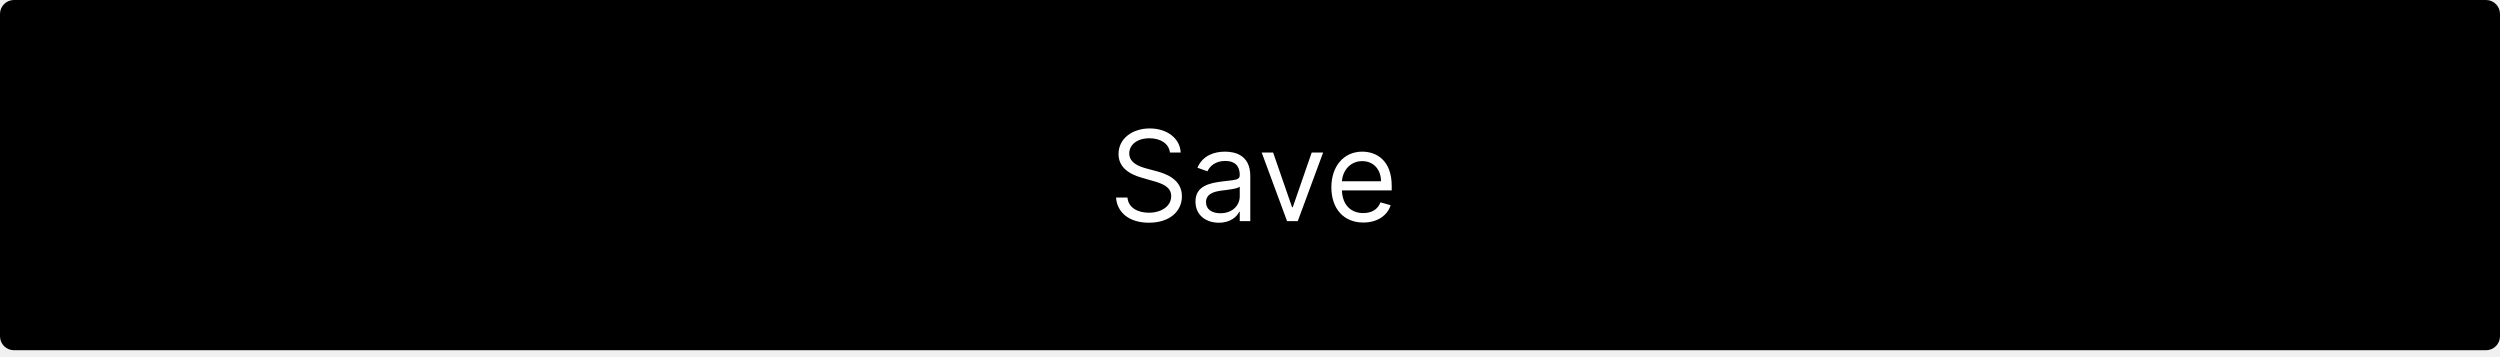
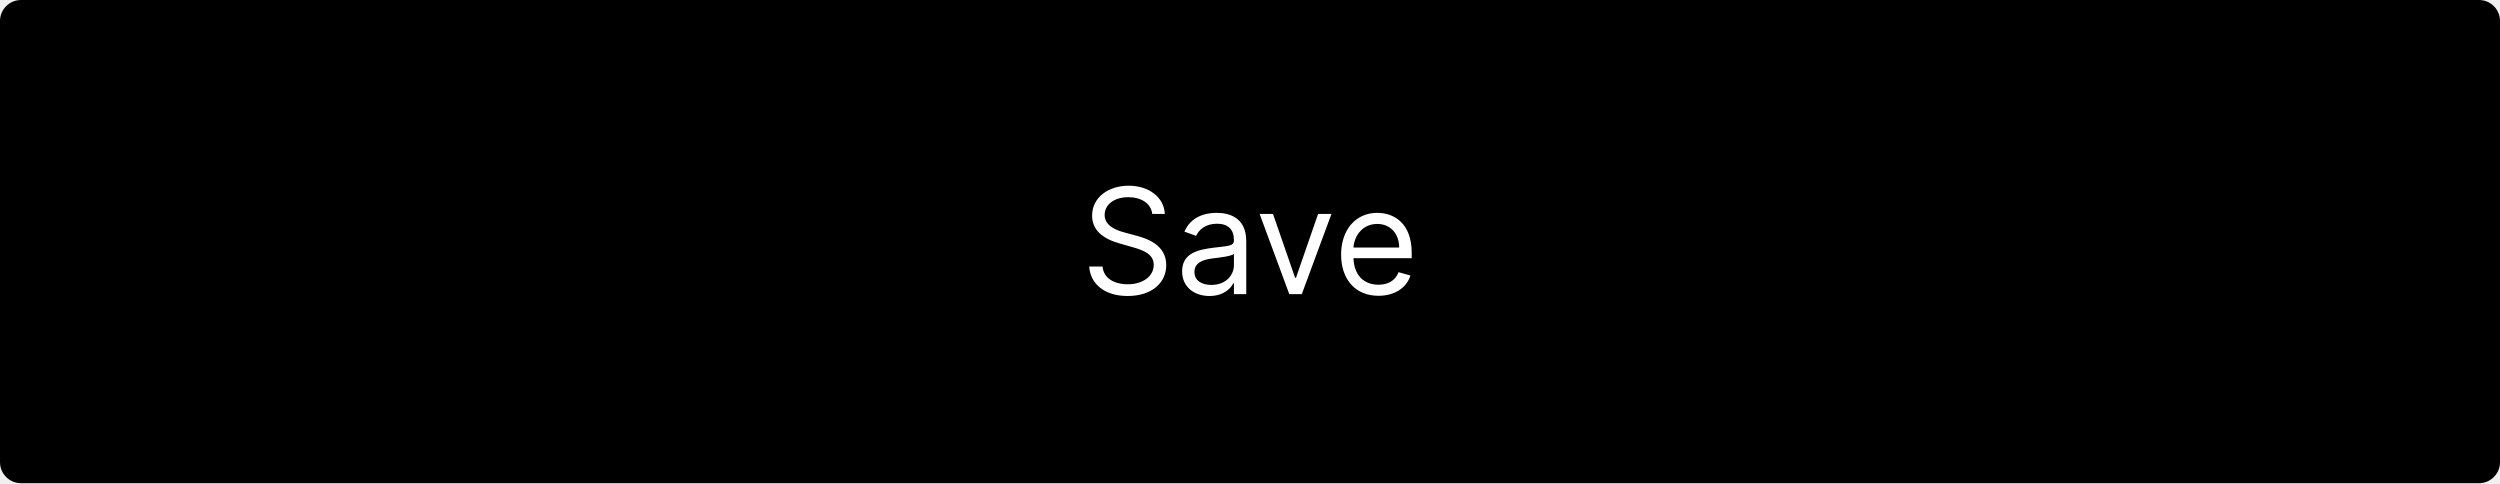
- <svg xmlns="http://www.w3.org/2000/svg" width="358" height="51" viewBox="0 0 358 51" fill="none">
-   <rect width="358" height="50.152" rx="2" fill="black" />
-   <path d="M167.537 21.845H169.071C169.001 19.869 167.179 18.393 164.648 18.393C162.142 18.393 160.174 19.85 160.174 22.049C160.174 23.813 161.452 24.862 163.498 25.45L165.108 25.91C166.489 26.294 167.716 26.779 167.716 28.083C167.716 29.515 166.336 30.461 164.52 30.461C162.961 30.461 161.58 29.771 161.452 28.288H159.816C159.969 30.436 161.708 31.893 164.52 31.893C167.537 31.893 169.25 30.231 169.25 28.109C169.25 25.654 166.924 24.862 165.569 24.504L164.239 24.146C163.267 23.89 161.708 23.379 161.708 21.973C161.708 20.72 162.858 19.799 164.597 19.799C166.182 19.799 167.384 20.553 167.537 21.845ZM174.541 31.893C176.254 31.893 177.149 30.973 177.456 30.333H177.533V31.663H179.041V25.194C179.041 22.075 176.664 21.717 175.411 21.717C173.928 21.717 172.24 22.228 171.473 24.018L172.905 24.529C173.237 23.813 174.024 23.046 175.462 23.046C176.849 23.046 177.533 23.781 177.533 25.041V25.092C177.533 25.82 176.791 25.757 175.002 25.987C173.18 26.223 171.192 26.626 171.192 28.876C171.192 30.794 172.675 31.893 174.541 31.893ZM174.771 30.538C173.57 30.538 172.7 30.001 172.7 28.953C172.7 27.802 173.749 27.444 174.925 27.291C175.564 27.214 177.277 27.035 177.533 26.728V28.109C177.533 29.336 176.561 30.538 174.771 30.538ZM189.472 21.845H187.835L185.125 29.669H185.023L182.312 21.845H180.676L184.307 31.663H185.841L189.472 21.845ZM195.228 31.867C197.222 31.867 198.679 30.87 199.14 29.387L197.682 28.978C197.299 30.001 196.41 30.512 195.228 30.512C193.457 30.512 192.236 29.368 192.166 27.265H199.293V26.626C199.293 22.97 197.12 21.717 195.074 21.717C192.415 21.717 190.651 23.813 190.651 26.831C190.651 29.848 192.39 31.867 195.228 31.867ZM192.166 25.961C192.268 24.433 193.348 23.072 195.074 23.072C196.711 23.072 197.759 24.299 197.759 25.961H192.166Z" fill="white" />
+ <svg xmlns="http://www.w3.org/2000/svg" width="238" height="46" viewBox="0 0 238 46" fill="none">
+   <rect width="238" height="46" rx="2" fill="black" />
+   <path d="M109.696 20.364H110.889C110.834 18.827 109.417 17.679 107.449 17.679C105.5 17.679 103.968 18.812 103.968 20.523C103.968 21.895 104.963 22.71 106.554 23.168L107.806 23.526C108.88 23.824 109.835 24.202 109.835 25.216C109.835 26.329 108.761 27.065 107.349 27.065C106.136 27.065 105.062 26.528 104.963 25.375H103.69C103.809 27.046 105.162 28.179 107.349 28.179C109.696 28.179 111.028 26.886 111.028 25.236C111.028 23.327 109.218 22.71 108.164 22.432L107.13 22.153C106.375 21.954 105.162 21.557 105.162 20.463C105.162 19.489 106.056 18.773 107.409 18.773C108.642 18.773 109.576 19.359 109.696 20.364ZM115.143 28.179C116.476 28.179 117.172 27.463 117.41 26.966H117.47V28H118.643V22.969C118.643 20.543 116.794 20.264 115.819 20.264C114.666 20.264 113.354 20.662 112.757 22.054L113.871 22.452C114.129 21.895 114.741 21.298 115.859 21.298C116.938 21.298 117.47 21.87 117.47 22.849V22.889C117.47 23.456 116.893 23.406 115.501 23.585C114.084 23.769 112.538 24.082 112.538 25.832C112.538 27.324 113.692 28.179 115.143 28.179ZM115.322 27.125C114.388 27.125 113.711 26.707 113.711 25.892C113.711 24.997 114.527 24.719 115.442 24.599C115.939 24.54 117.271 24.401 117.47 24.162V25.236C117.47 26.19 116.714 27.125 115.322 27.125ZM126.756 20.364H125.483L123.375 26.449H123.295L121.188 20.364H119.915L122.739 28H123.932L126.756 20.364ZM131.233 28.159C132.784 28.159 133.917 27.384 134.275 26.23L133.142 25.912C132.843 26.707 132.152 27.105 131.233 27.105C129.855 27.105 128.906 26.215 128.851 24.579H134.395V24.082C134.395 21.239 132.704 20.264 131.113 20.264C129.045 20.264 127.673 21.895 127.673 24.241C127.673 26.588 129.025 28.159 131.233 28.159ZM128.851 23.565C128.931 22.377 129.771 21.318 131.113 21.318C132.386 21.318 133.201 22.273 133.201 23.565H128.851Z" fill="white" />
</svg>
